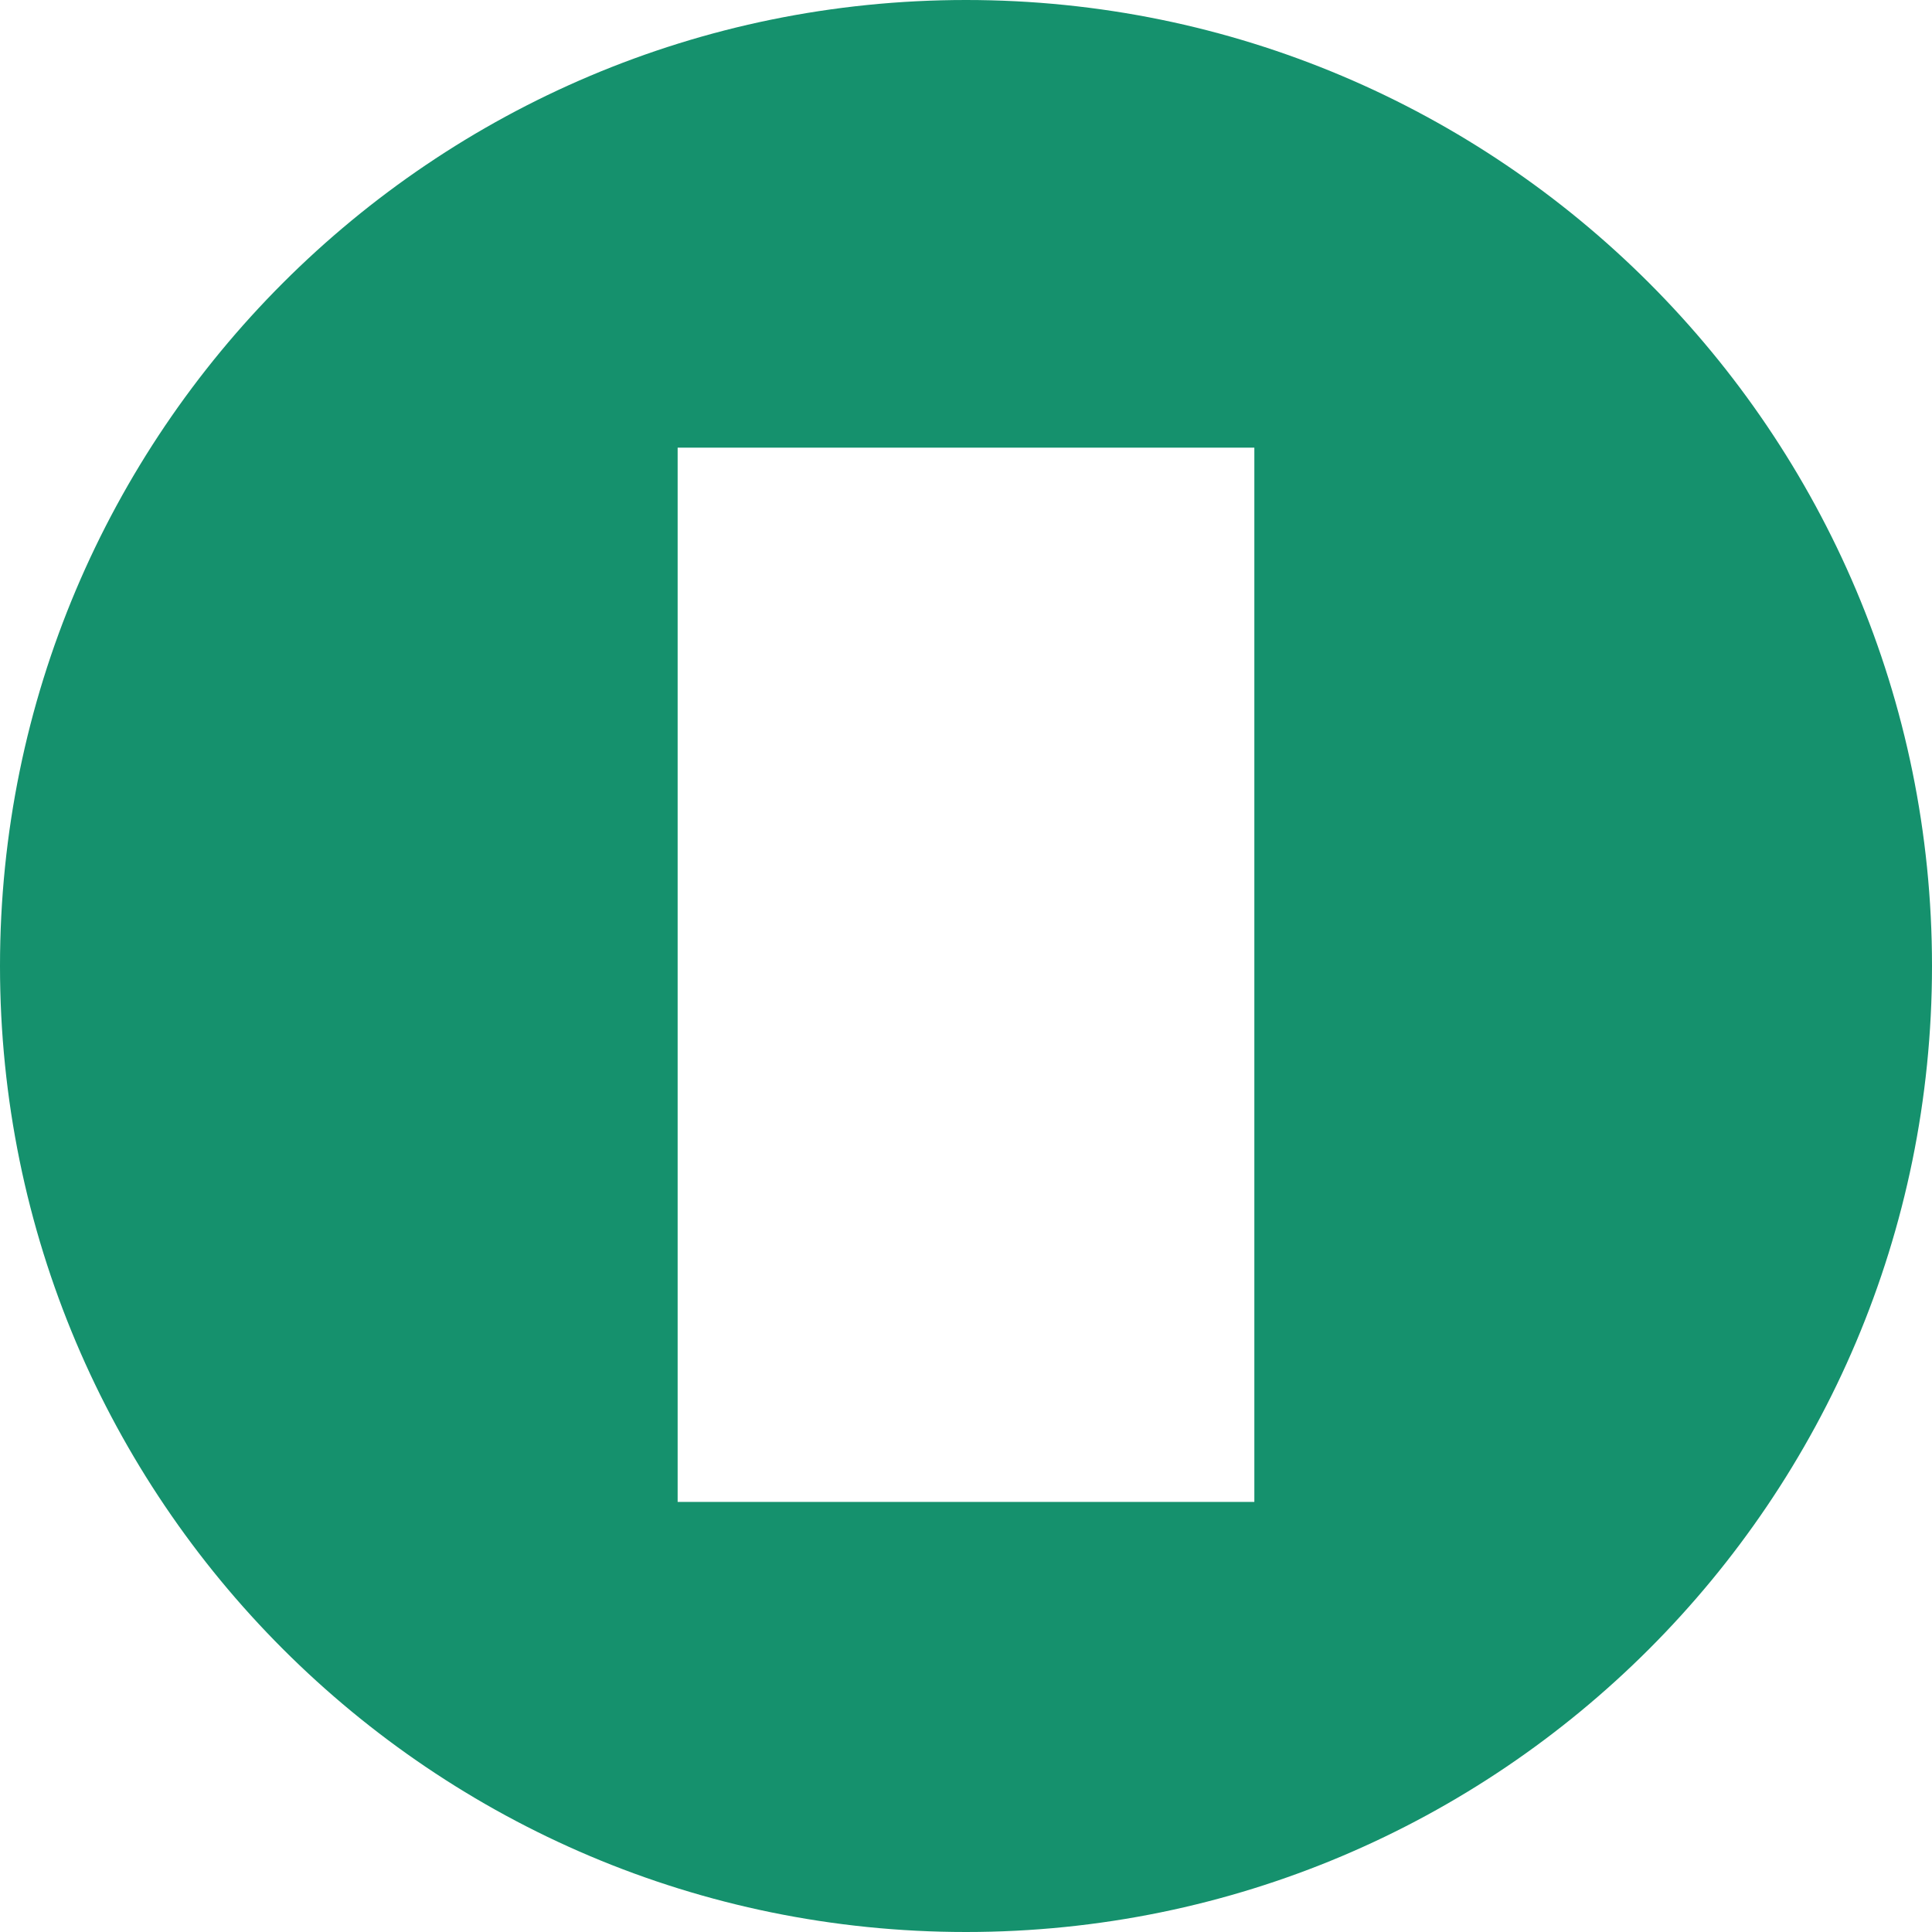
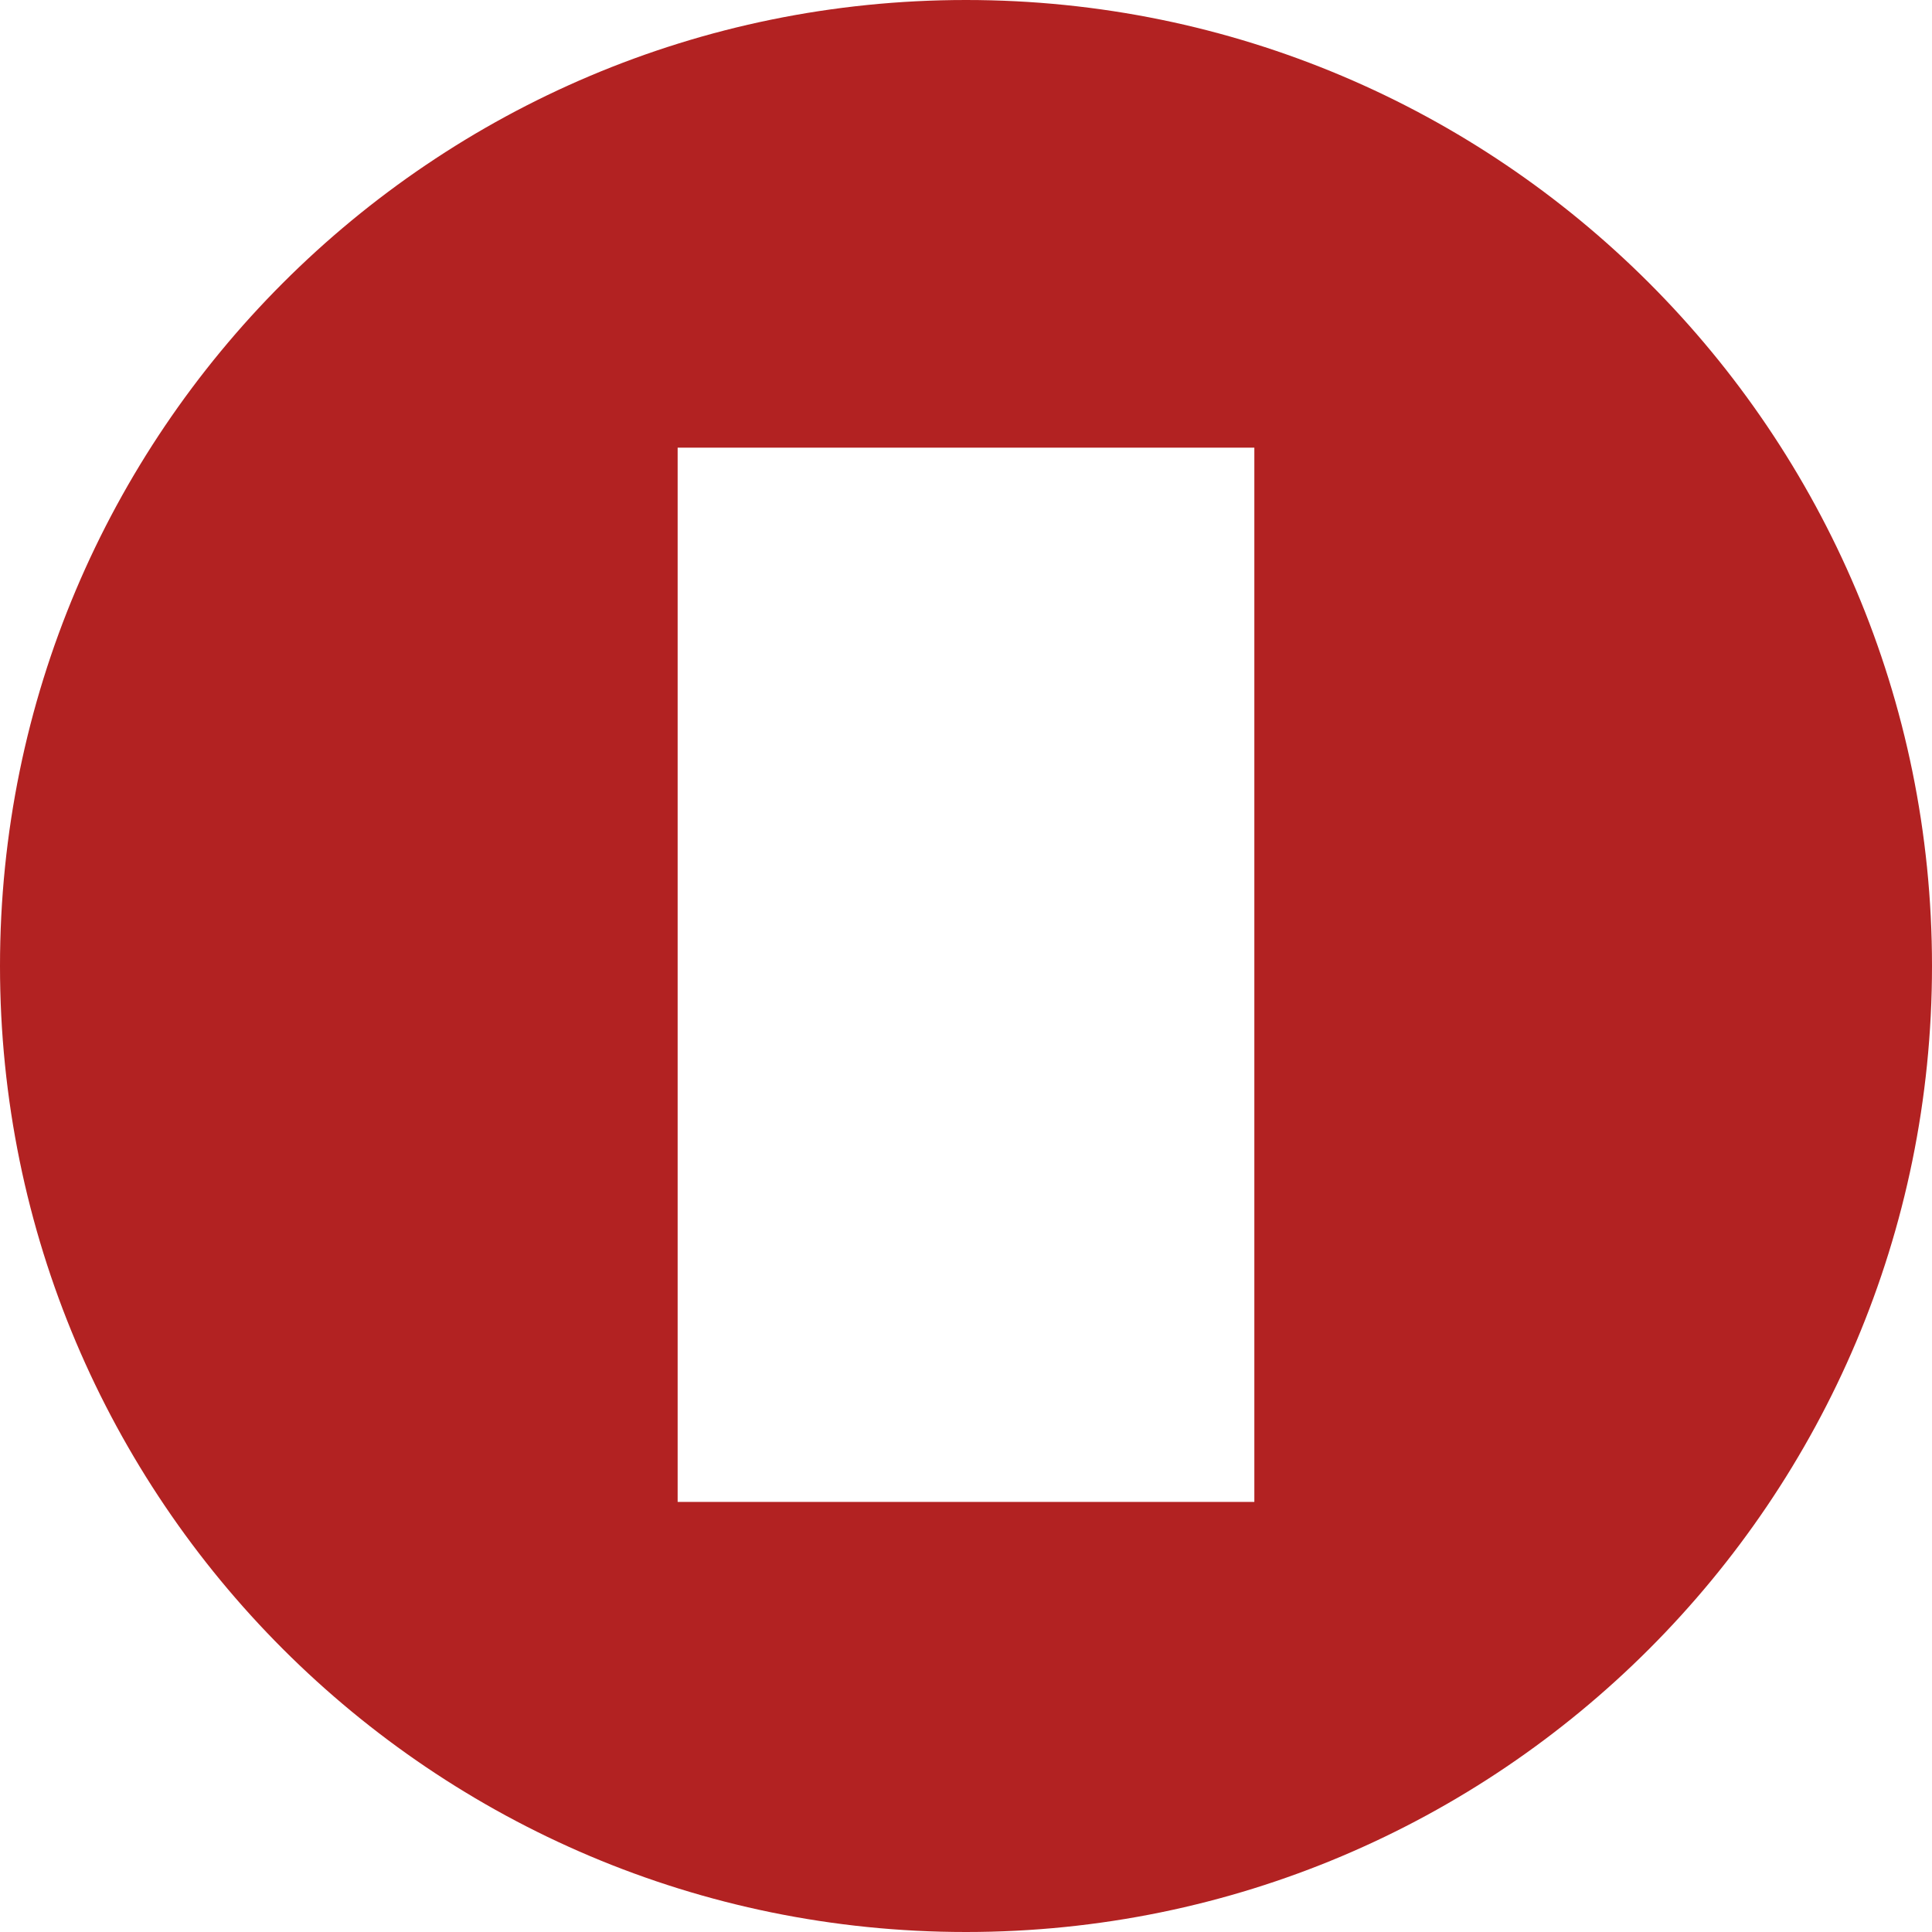
<svg xmlns="http://www.w3.org/2000/svg" id="ejjpn6rp3jtj1" viewBox="0 0 82 82" shape-rendering="geometricPrecision" text-rendering="geometricPrecision">
  <style>#ejjpn6rp3jtj3_ts {animation: ejjpn6rp3jtj3_ts__ts 2400ms linear infinite normal forwards}@keyframes ejjpn6rp3jtj3_ts__ts { 0% {transform: translate(41px,41px) scale(1,1);animation-timing-function: cubic-bezier(0.42,0,0.58,1)} 20.833% {transform: translate(41px,41px) scale(1.63,0.89);animation-timing-function: cubic-bezier(0.42,0,0.58,1)} 33.333% {transform: translate(41px,41px) scale(1.64,0.89);animation-timing-function: cubic-bezier(0.42,0,0.58,1)} 54.167% {transform: translate(41px,41px) scale(2.36,0.8);animation-timing-function: cubic-bezier(0.42,0,0.58,1)} 66.667% {transform: translate(41px,41px) scale(2.37,0.81)} 83.333% {transform: translate(41px,41px) scale(1,1)} 100% {transform: translate(41px,41px) scale(1.01,1.01)} }</style>
  <defs>
    <linearGradient id="ejjpn6rp3jtj2-fill" x1="-41" y1="9.518" x2="41.052" y2="9.047" spreadMethod="pad" gradientUnits="userSpaceOnUse">
-       <stop id="ejjpn6rp3jtj2-fill-0" offset="0%" stop-color="#15916D" />
-       <stop id="ejjpn6rp3jtj2-fill-1" offset="100%" stop-color="#15916D" />
+       <stop id="ejjpn6rp3jtj2-fill-0" offset="0%" stop-color="#B22222" />
+       <stop id="ejjpn6rp3jtj2-fill-1" offset="100%" stop-color="#B22222" />
    </linearGradient>
  </defs>
  <circle id="ejjpn6rp3jtj2" r="41" transform="matrix(1 0 0 1 41 41)" fill="url(#ejjpn6rp3jtj2-fill)" stroke="none" stroke-width="1" />
  <g id="ejjpn6rp3jtj3_ts" transform="translate(41,41) scale(1,1)">
    <rect id="ejjpn6rp3jtj3" width="24.477" height="44.746" rx="0" ry="0" transform="translate(-12.23873,-22)" fill="rgb(255,255,255)" stroke="none" stroke-width="1" />
  </g>
</svg>
